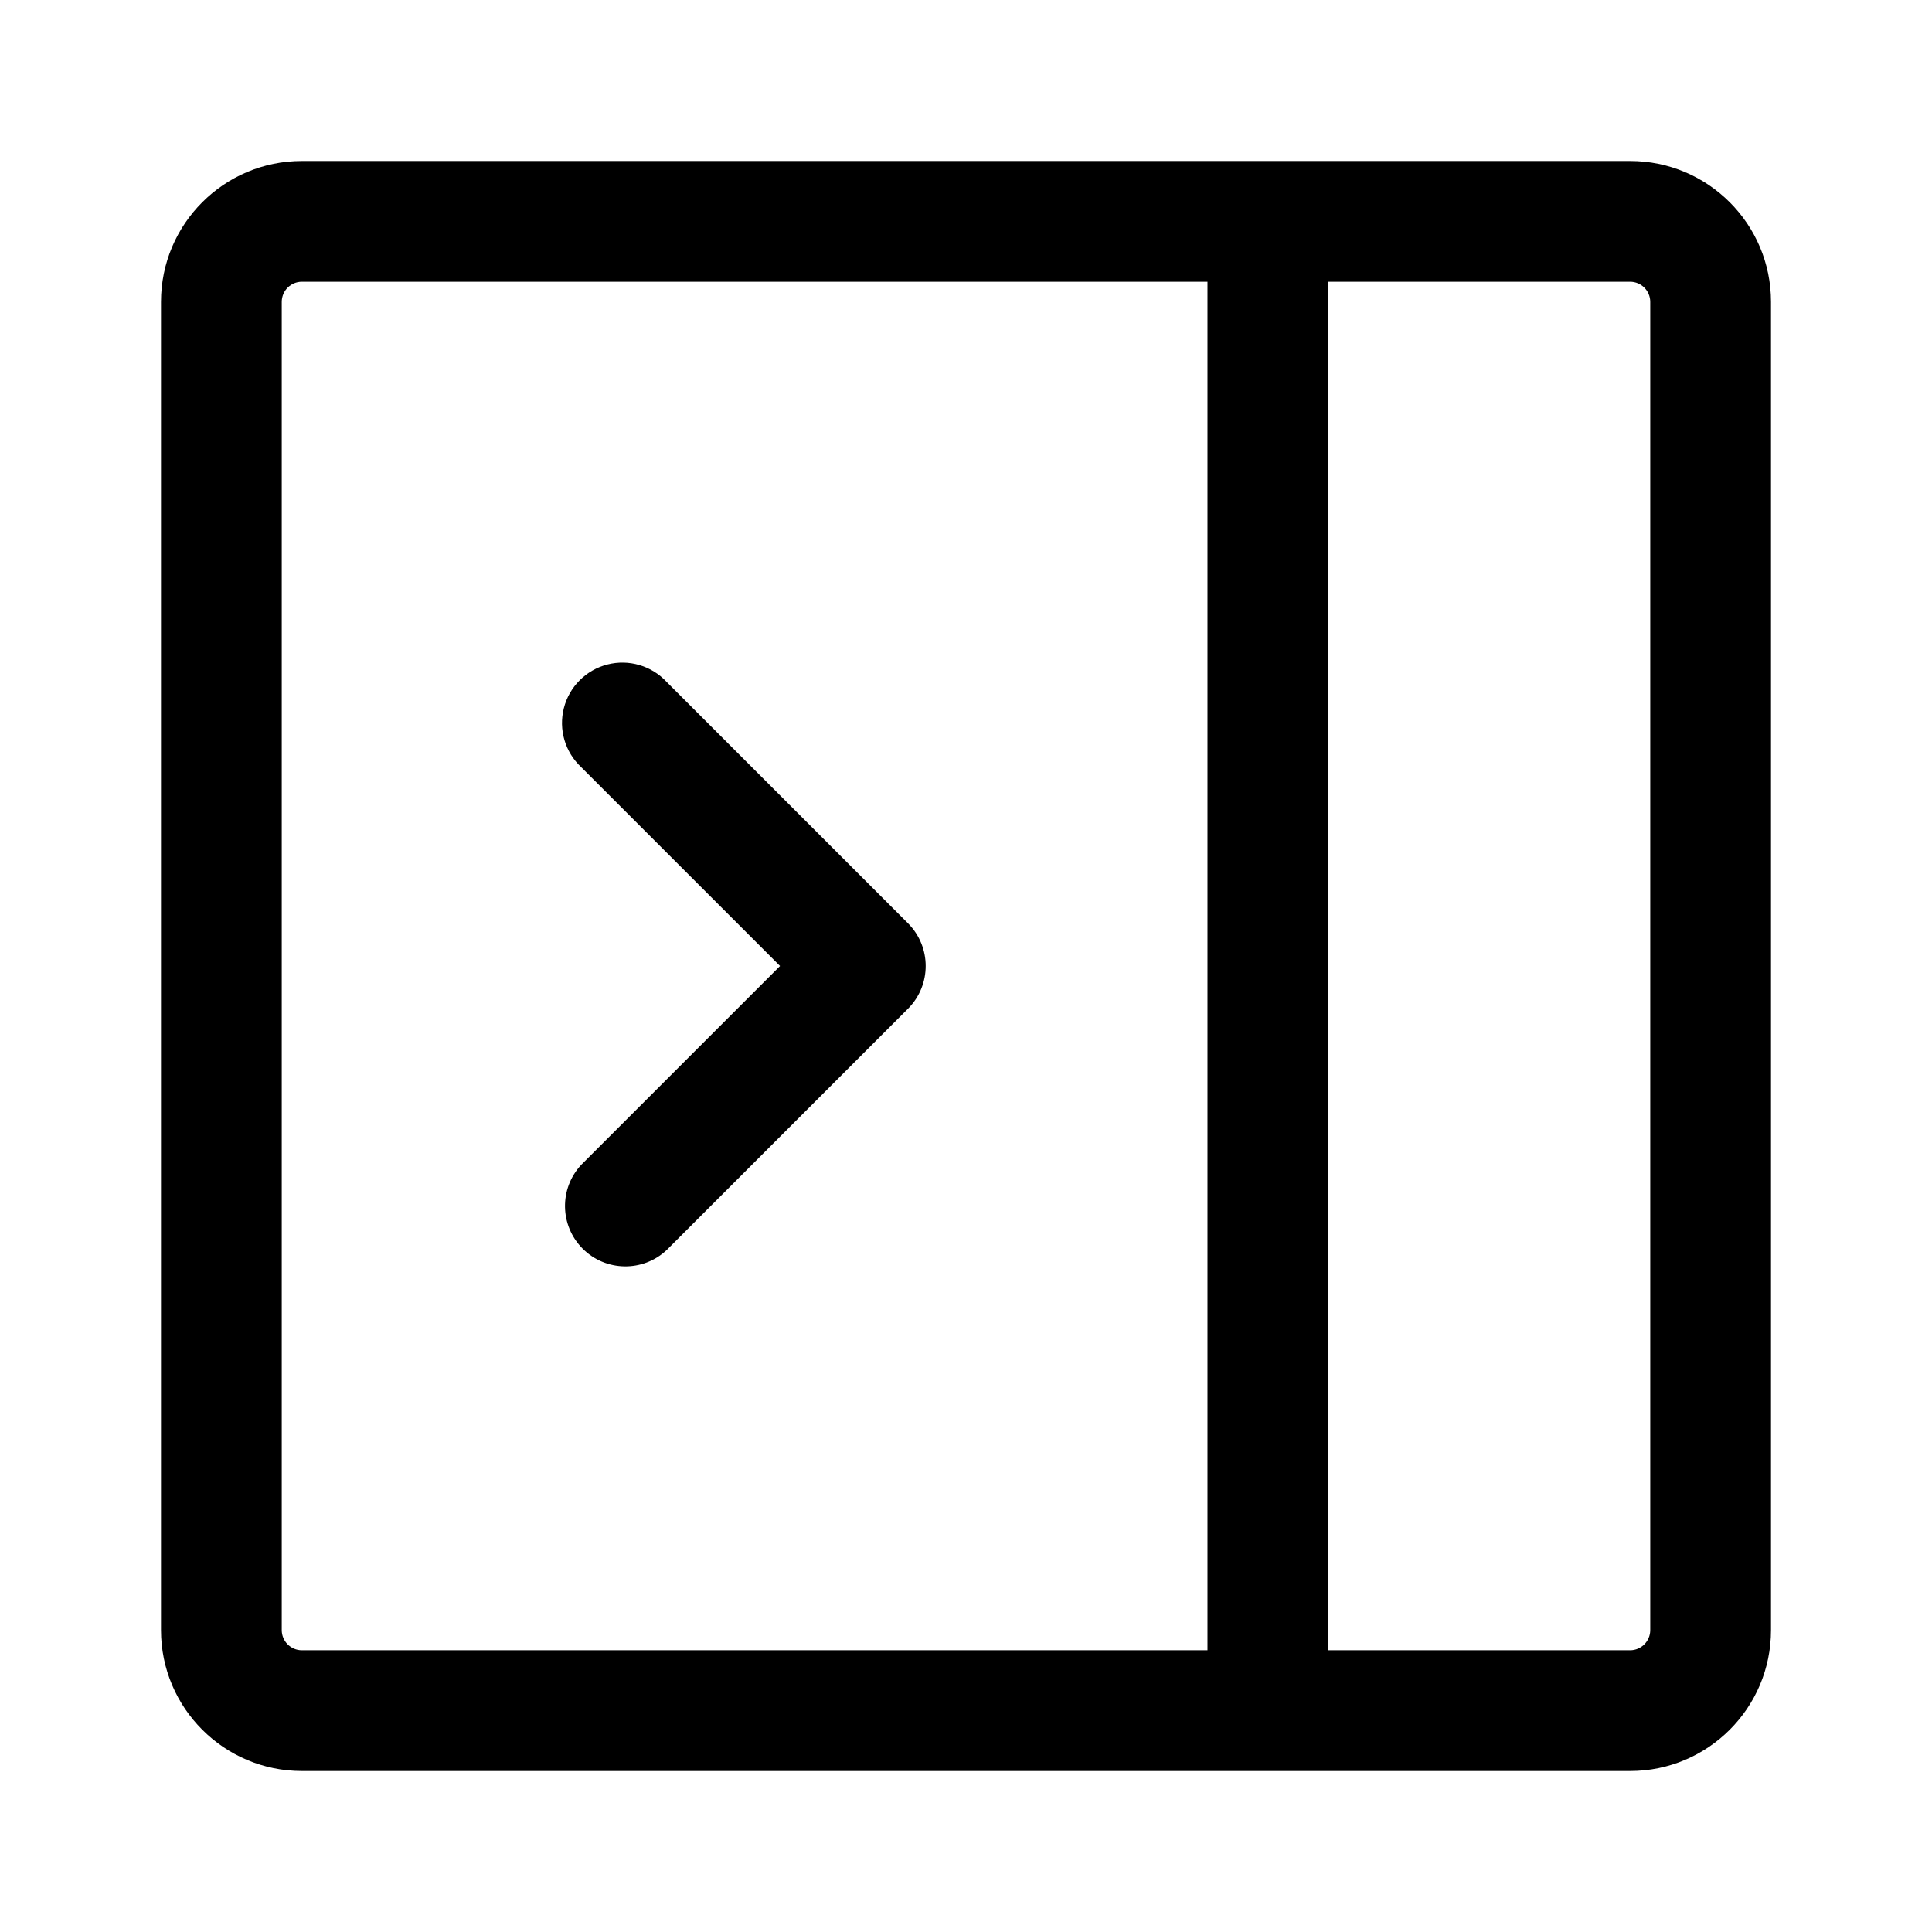
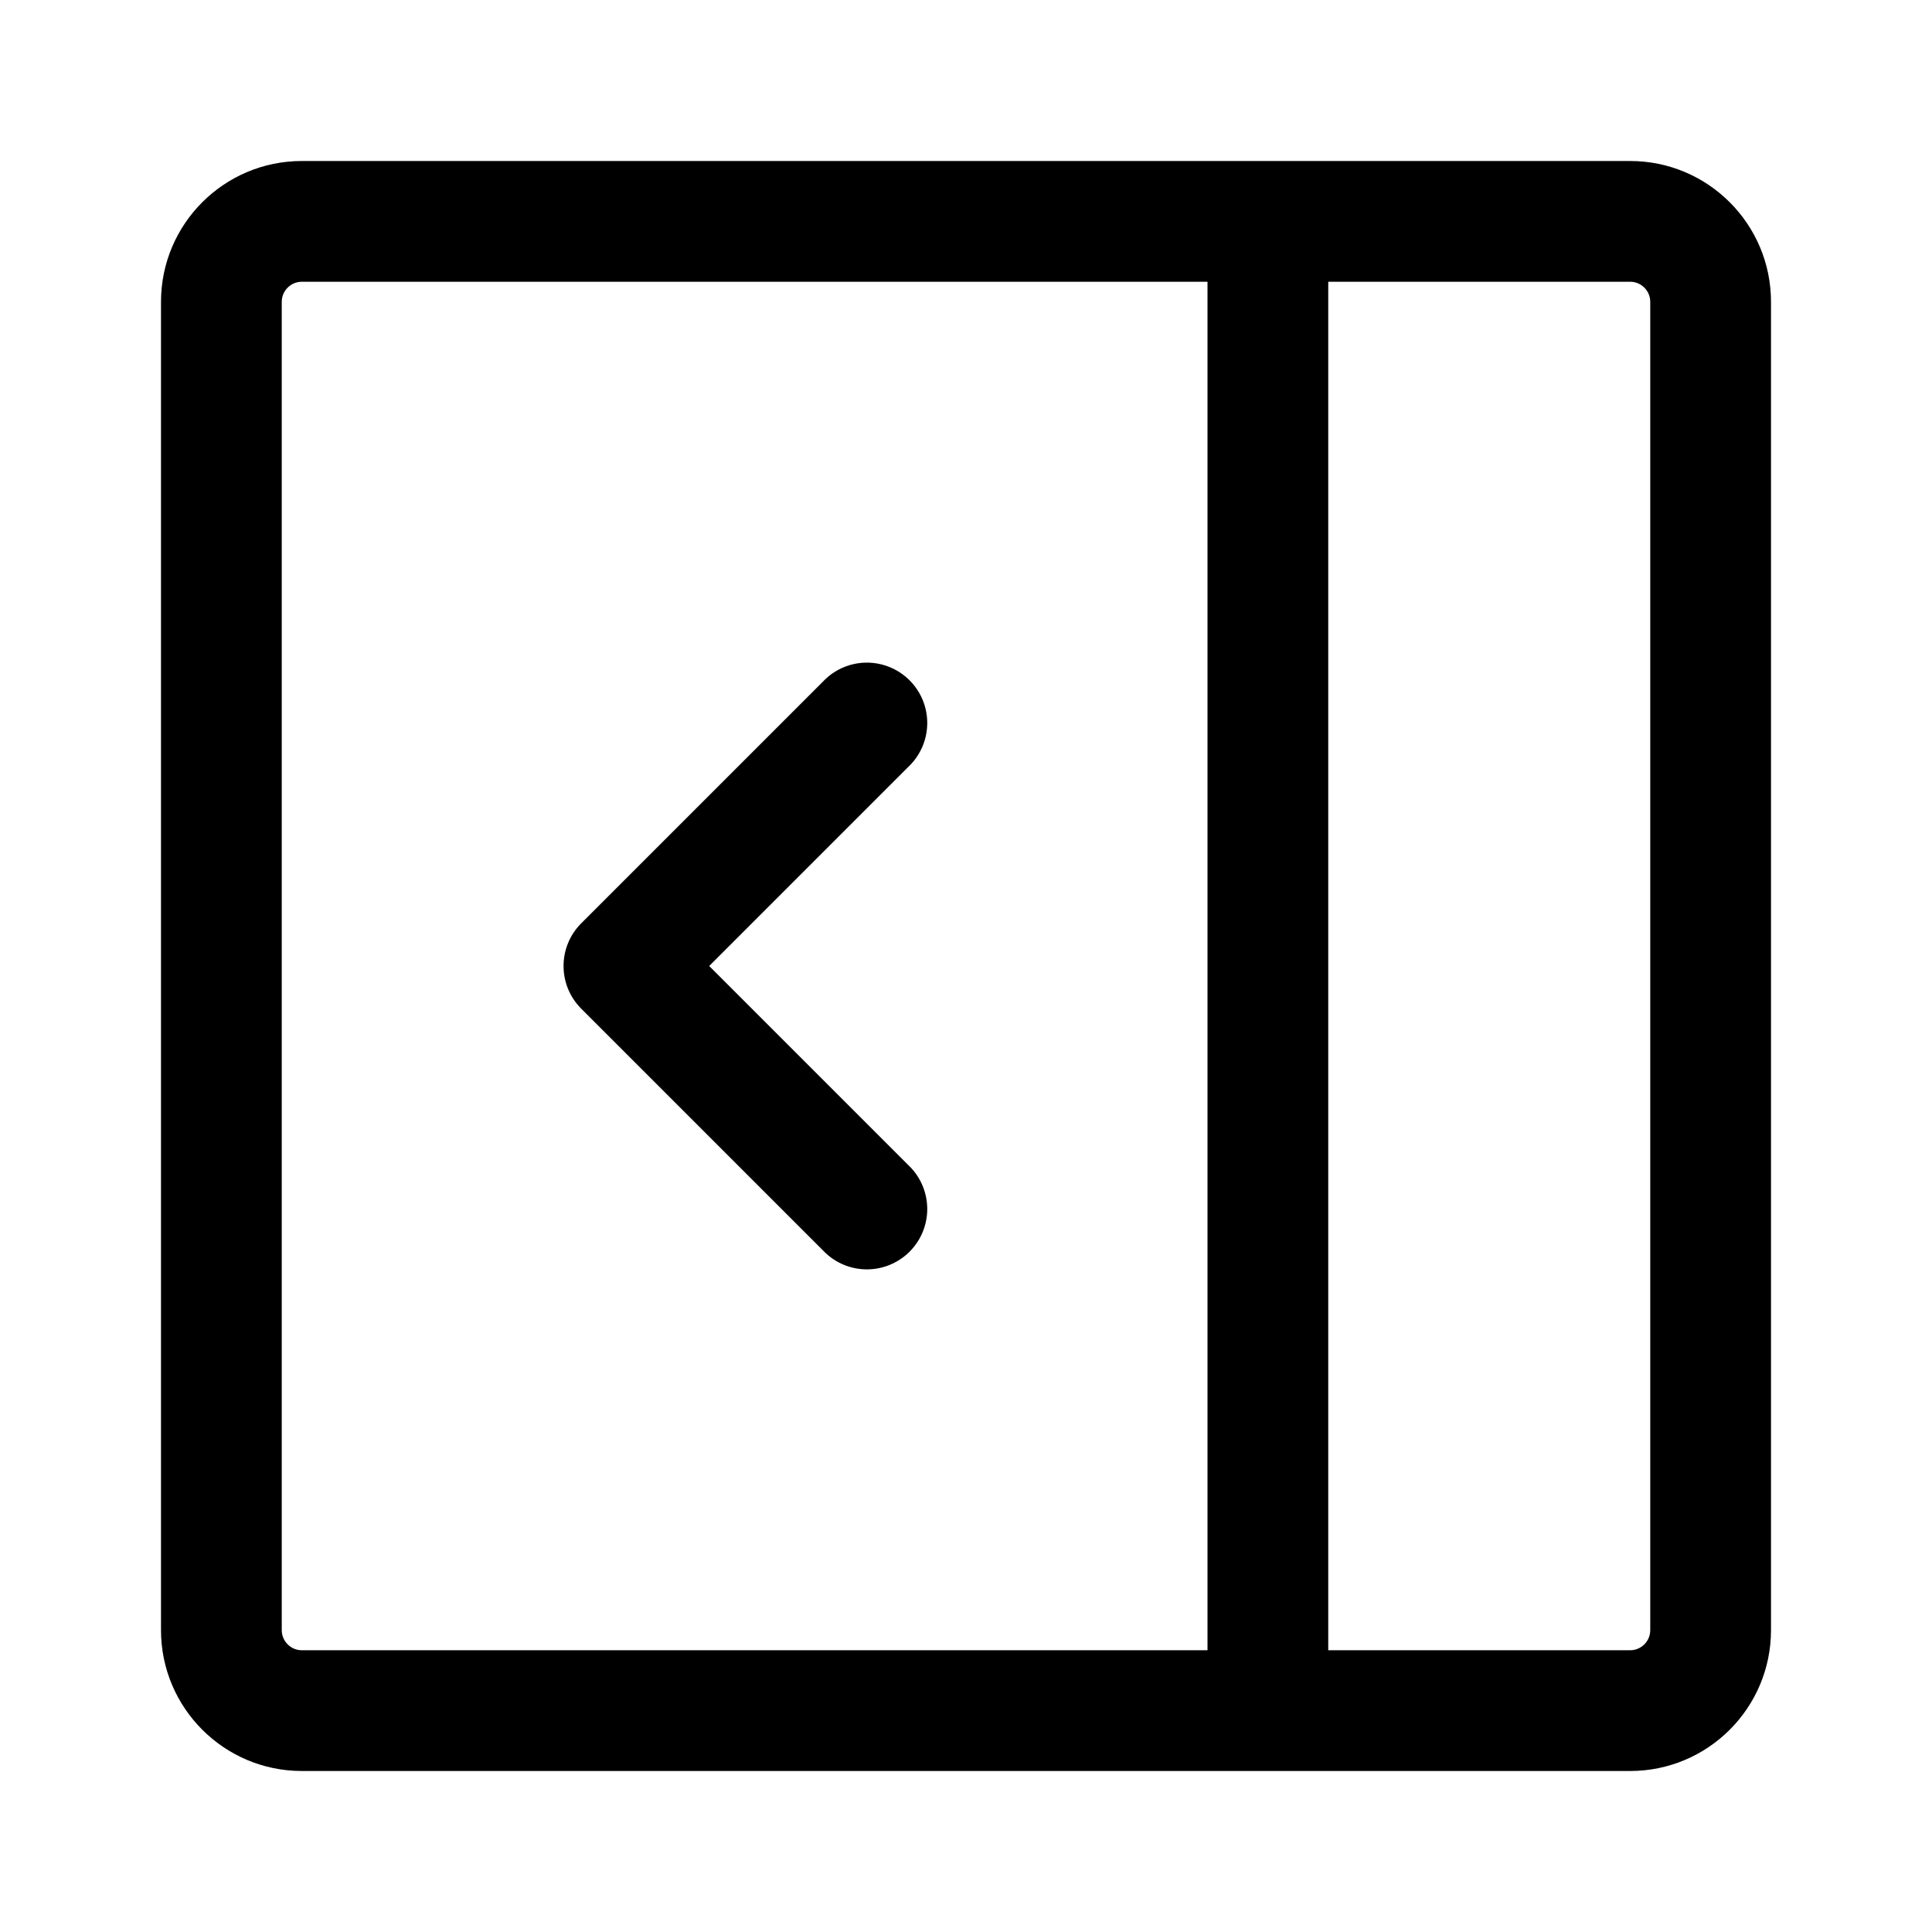
<svg xmlns="http://www.w3.org/2000/svg" fill="#000000" width="800px" height="800px" viewBox="0 0 24 24">
-   <path fill-rule="evenodd" d="M7.22 14.47L9.69 12 7.22 9.53a.75.75 0 111.06-1.06l3 3a.75.75 0 010 1.06l-3 3a.75.75 0 01-1.06-1.06z" />
+   <path fill-rule="evenodd" d="M11.28 9.53L8.81 12l2.47 2.47a.75.75 0 11-1.06 1.06l-3-3a.75.75 0 010-1.06l3-3a.75.75 0 111.06 1.06z" />
  <path fill-rule="evenodd" d="M3.75 2A1.75 1.75 0 002 3.75v16.5c0 .966.784 1.75 1.75 1.75h16.5A1.75 1.75 0 0022 20.25V3.75A1.75 1.75 0 0020.25 2H3.75zM3.5 3.75a.25.25 0 01.25-.25H15v17H3.75a.25.25 0 01-.25-.25V3.75zm13 16.75v-17h3.75a.25.25 0 01.25.25v16.5a.25.25 0 01-.25.25H16.5z" />
</svg>
